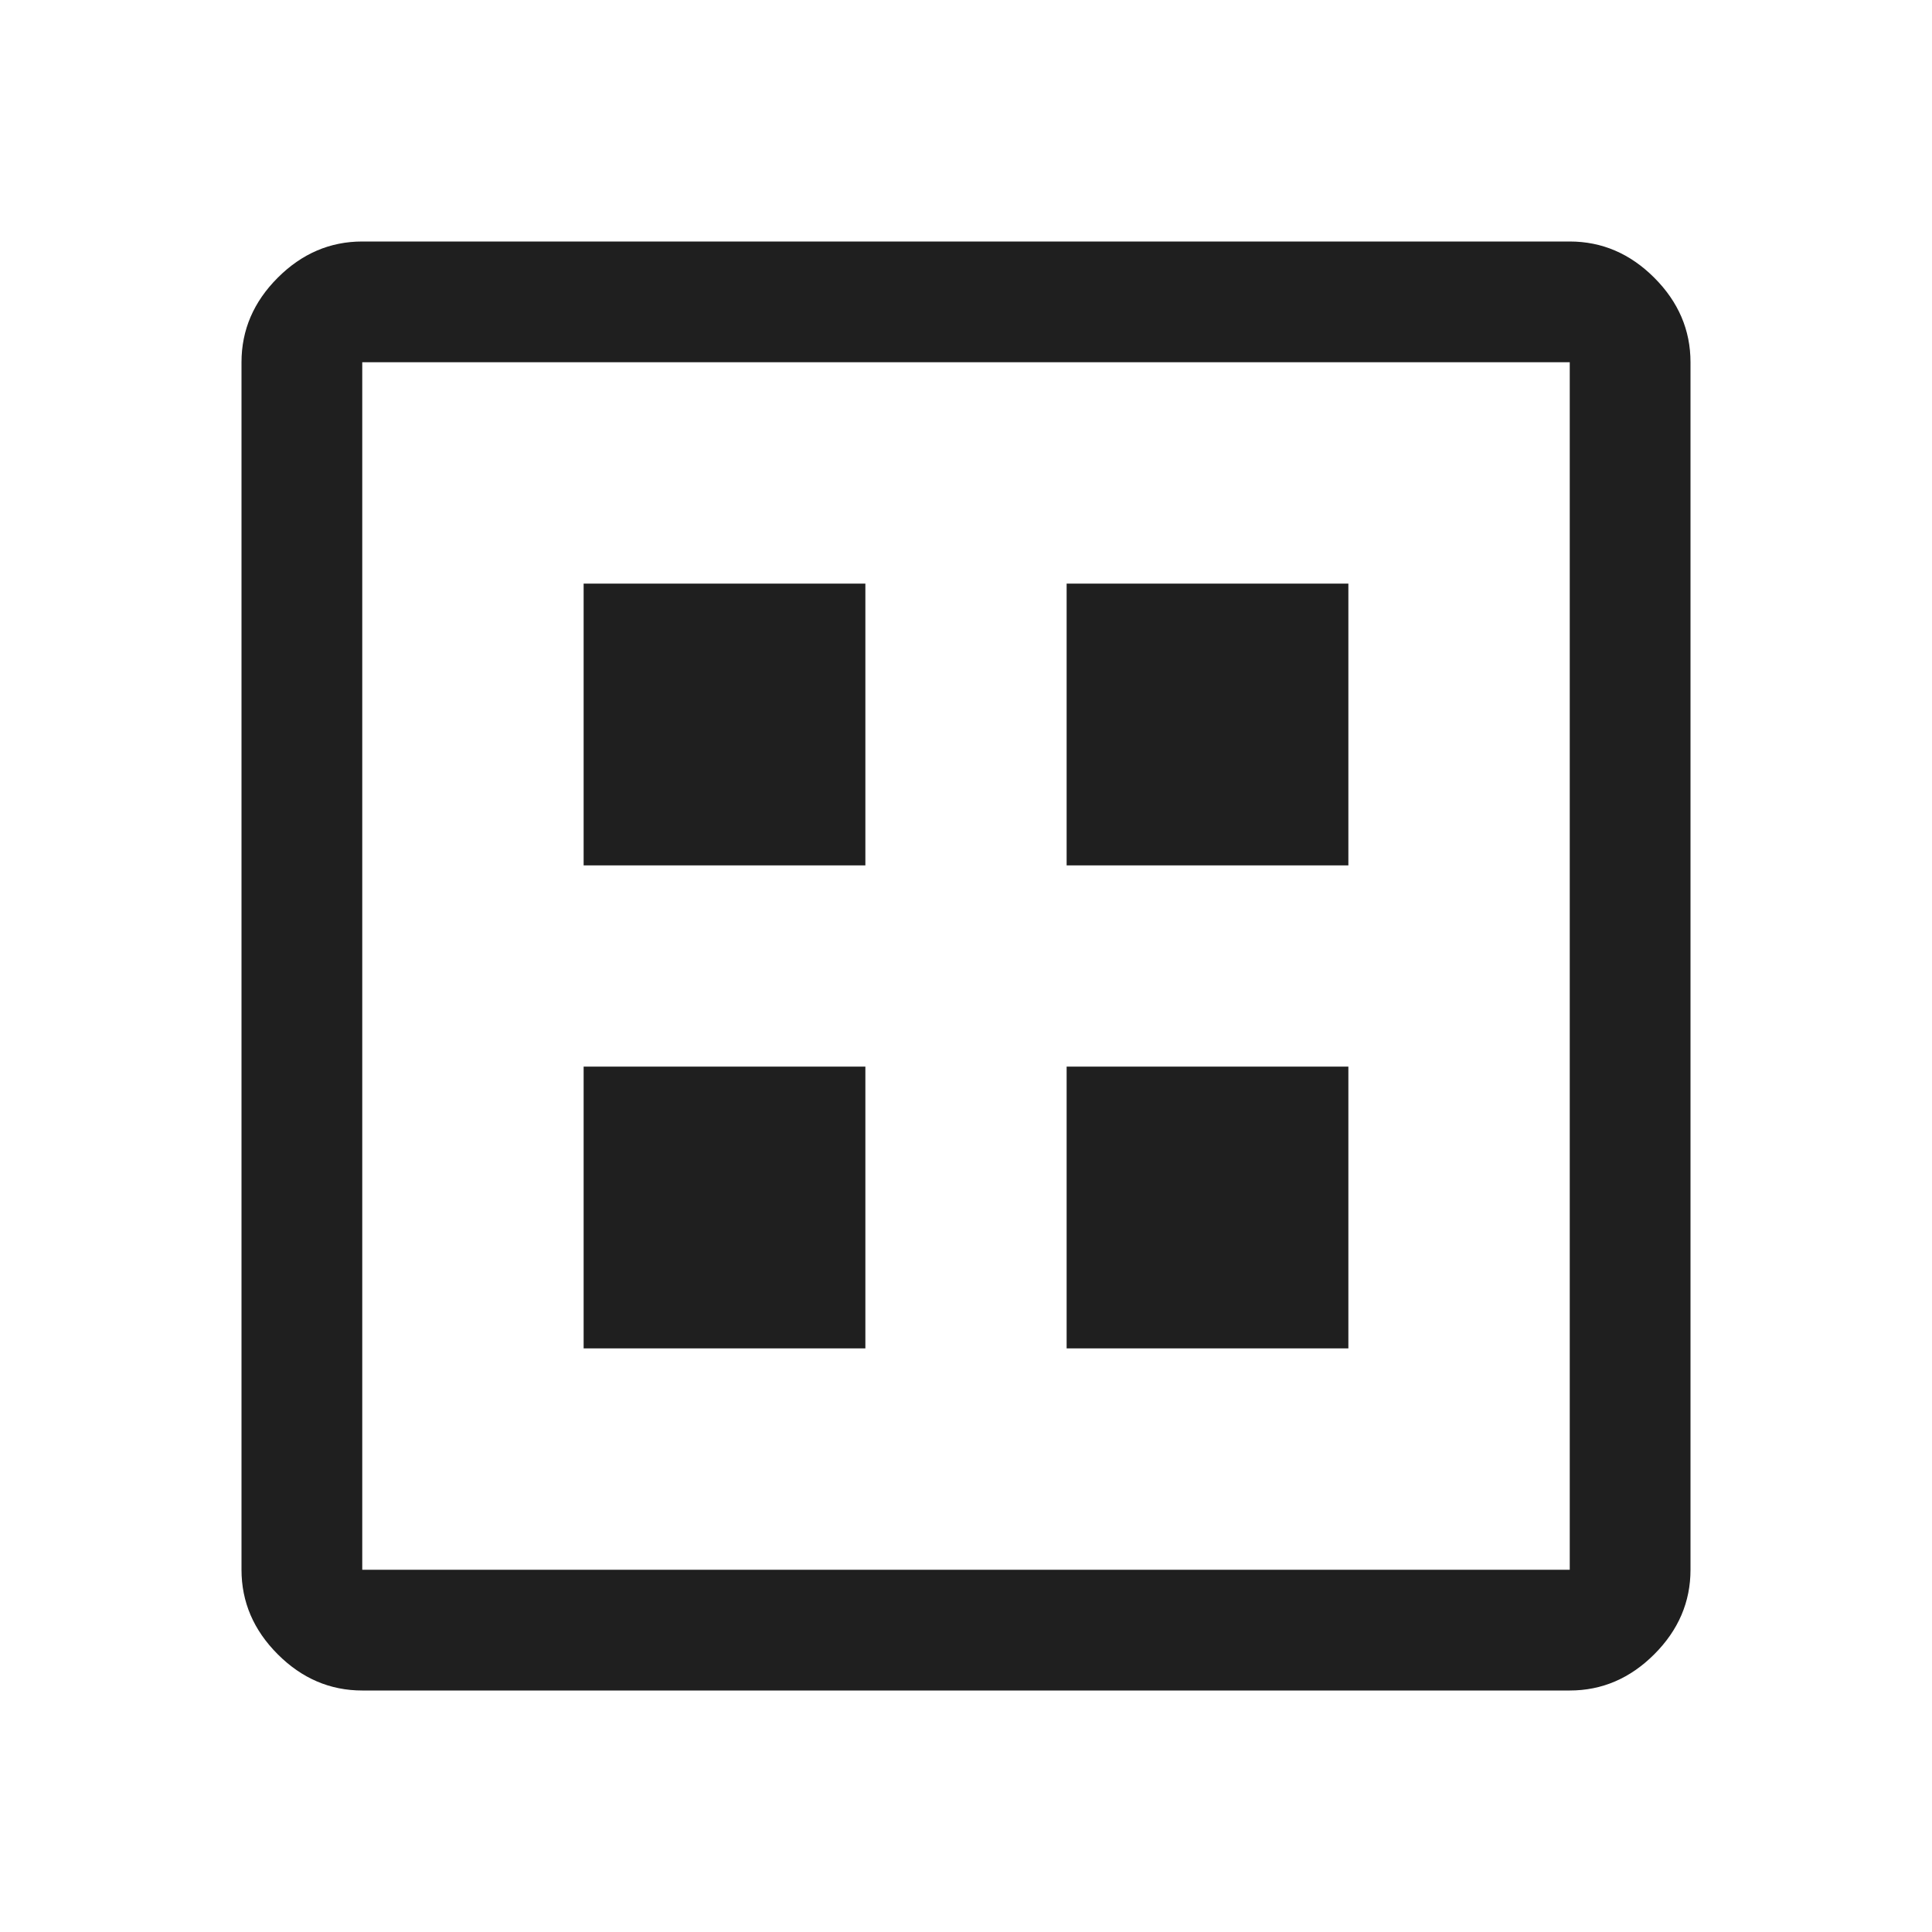
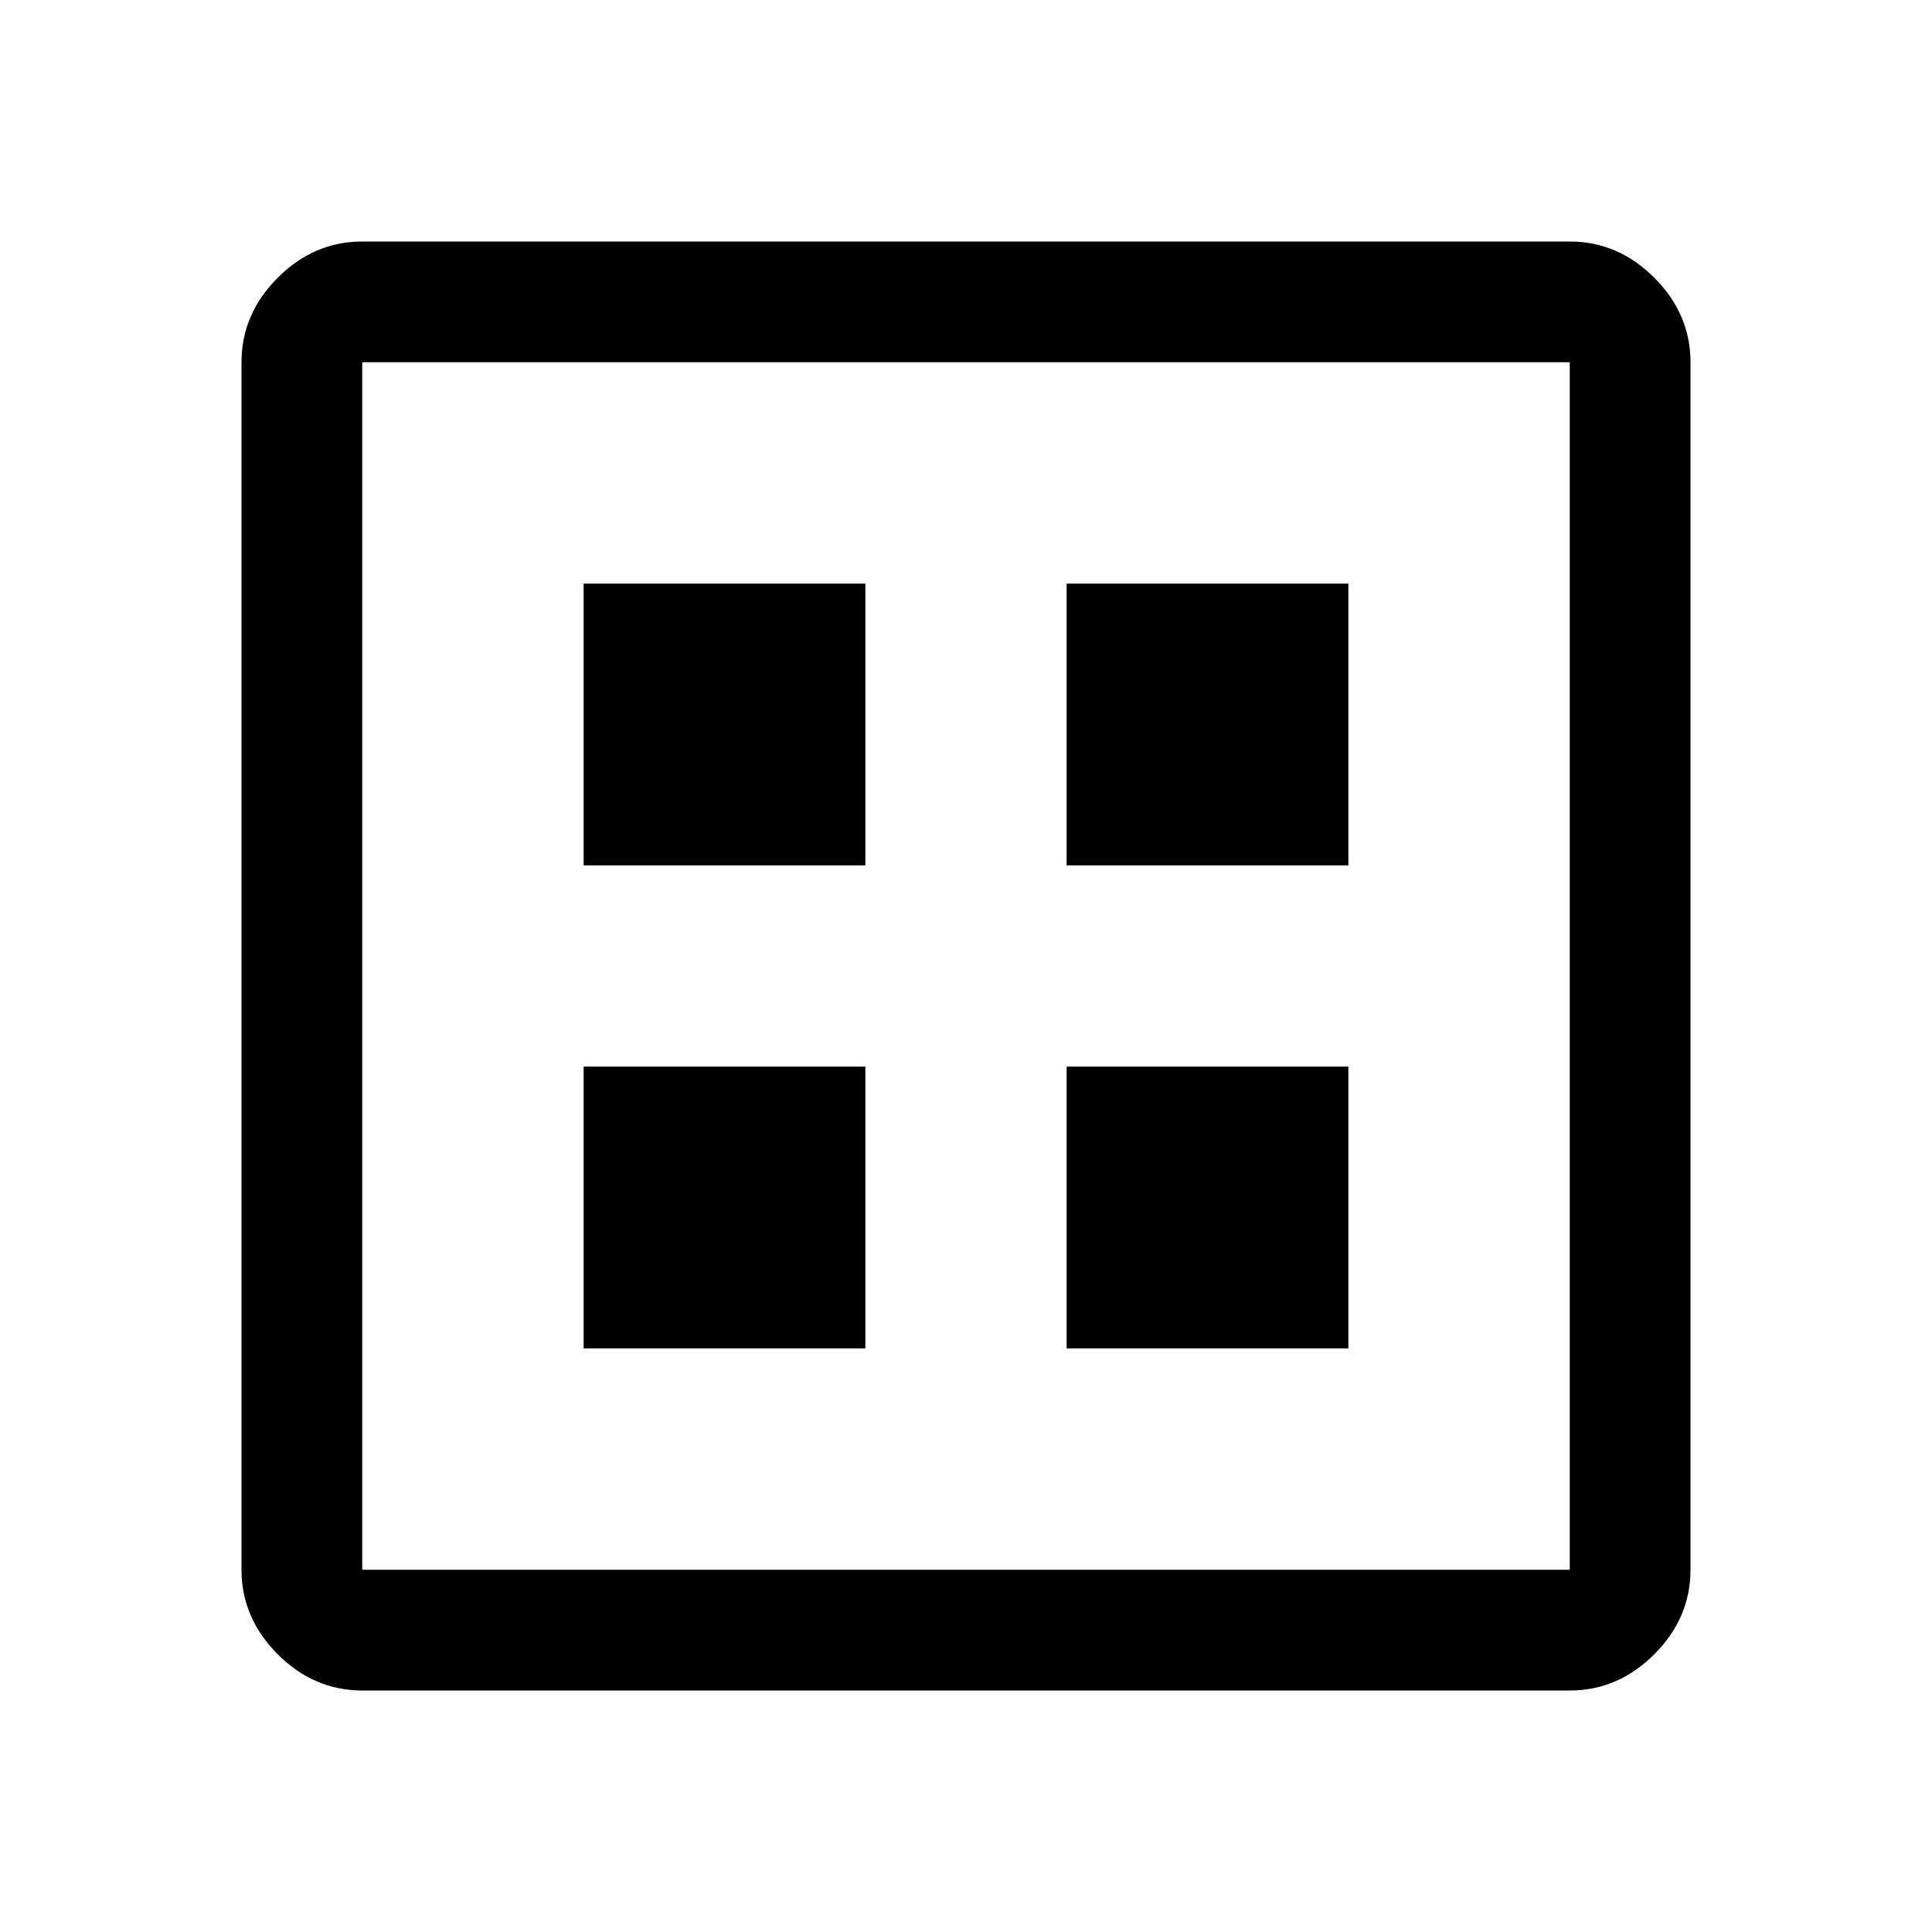
<svg xmlns="http://www.w3.org/2000/svg" width="128" height="128" viewBox="0 0 128 128">
-   <path d="M38.667 89.333H57.333V70.667H38.667V89.333ZM70.667 89.333H89.333V70.667H70.667V89.333ZM38.667 57.333H57.333V38.667H38.667V57.333ZM70.667 57.333H89.333V38.667H70.667V57.333ZM24 112C21.867 112 20 111.2 18.4 109.6C16.8 108 16 106.133 16 104V24C16 21.867 16.8 20 18.4 18.4C20 16.8 21.867 16 24 16H104C106.133 16 108 16.8 109.6 18.4C111.2 20 112 21.867 112 24V104C112 106.133 111.2 108 109.6 109.6C108 111.2 106.133 112 104 112H24ZM24 104H104V24H24V104Z" fill="#1F1F1F" />
+   <path d="M38.667 89.333H57.333V70.667H38.667V89.333ZM70.667 89.333H89.333V70.667H70.667V89.333ZM38.667 57.333H57.333V38.667H38.667V57.333ZM70.667 57.333H89.333V38.667H70.667V57.333ZM24 112C21.867 112 20 111.2 18.4 109.6C16.8 108 16 106.133 16 104V24C16 21.867 16.8 20 18.4 18.4C20 16.8 21.867 16 24 16H104C106.133 16 108 16.8 109.6 18.4C111.2 20 112 21.867 112 24V104C112 106.133 111.2 108 109.6 109.6C108 111.2 106.133 112 104 112H24ZM24 104H104V24H24V104Z" />
</svg>
